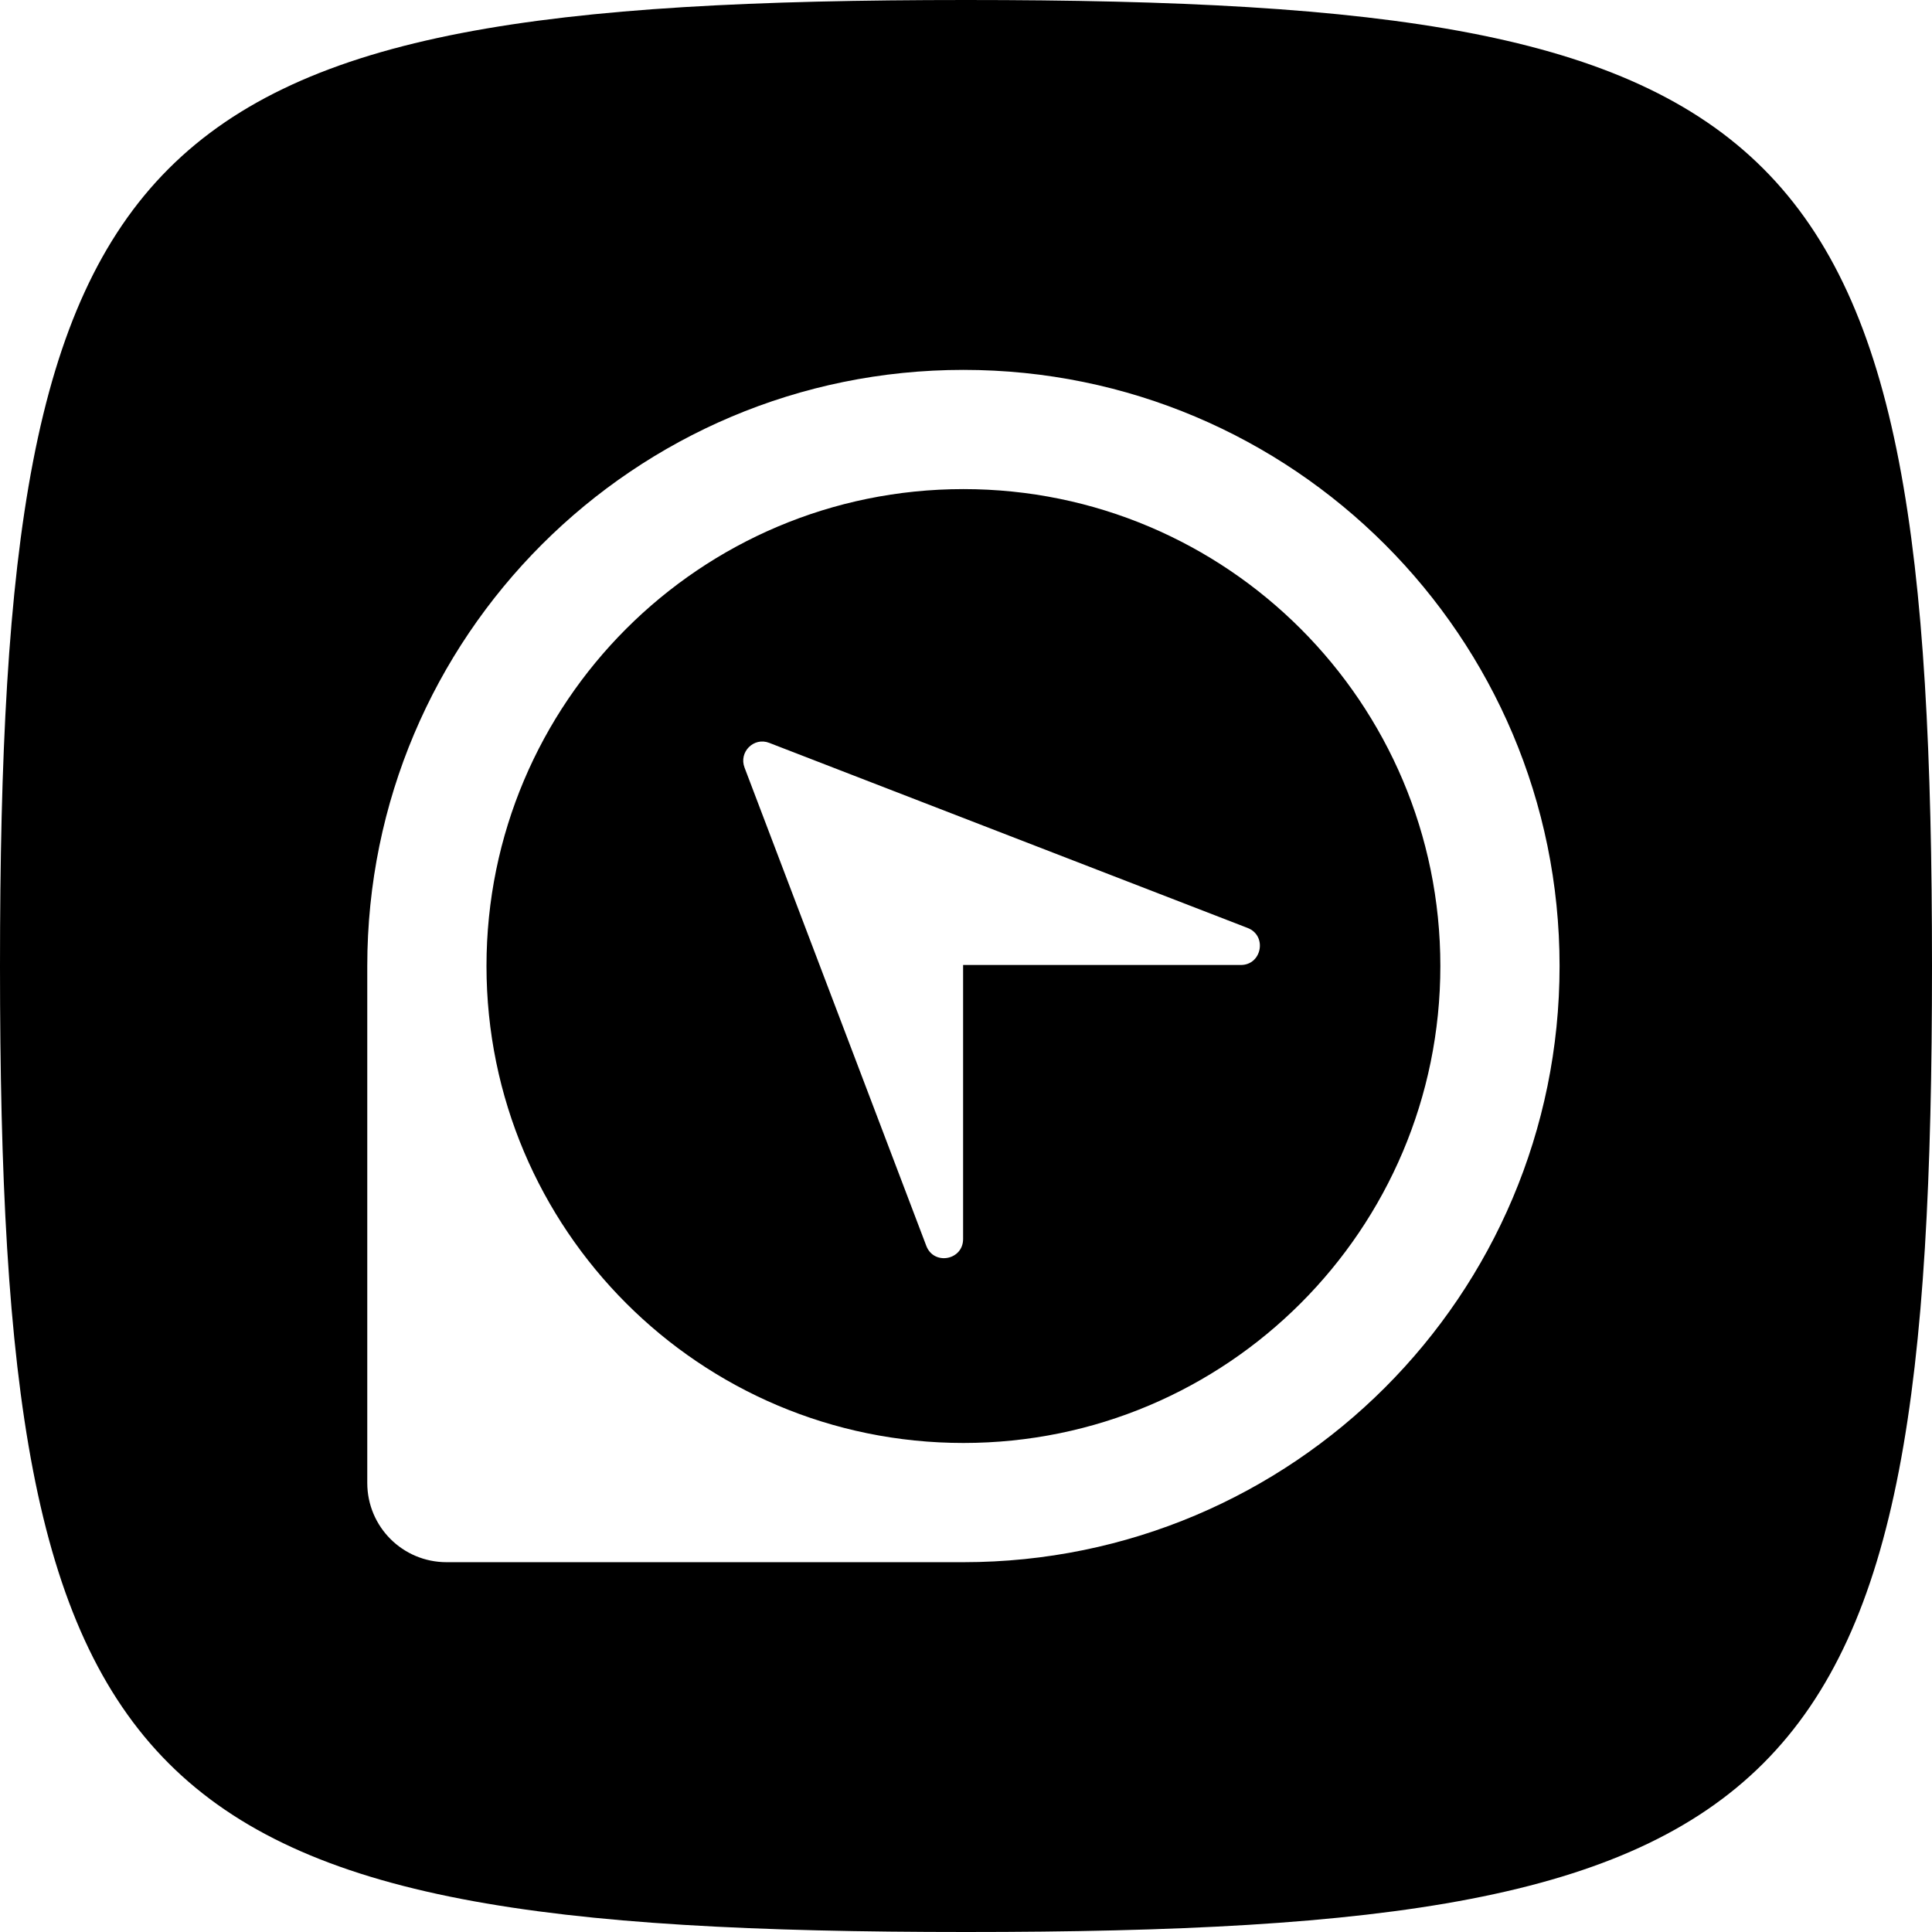
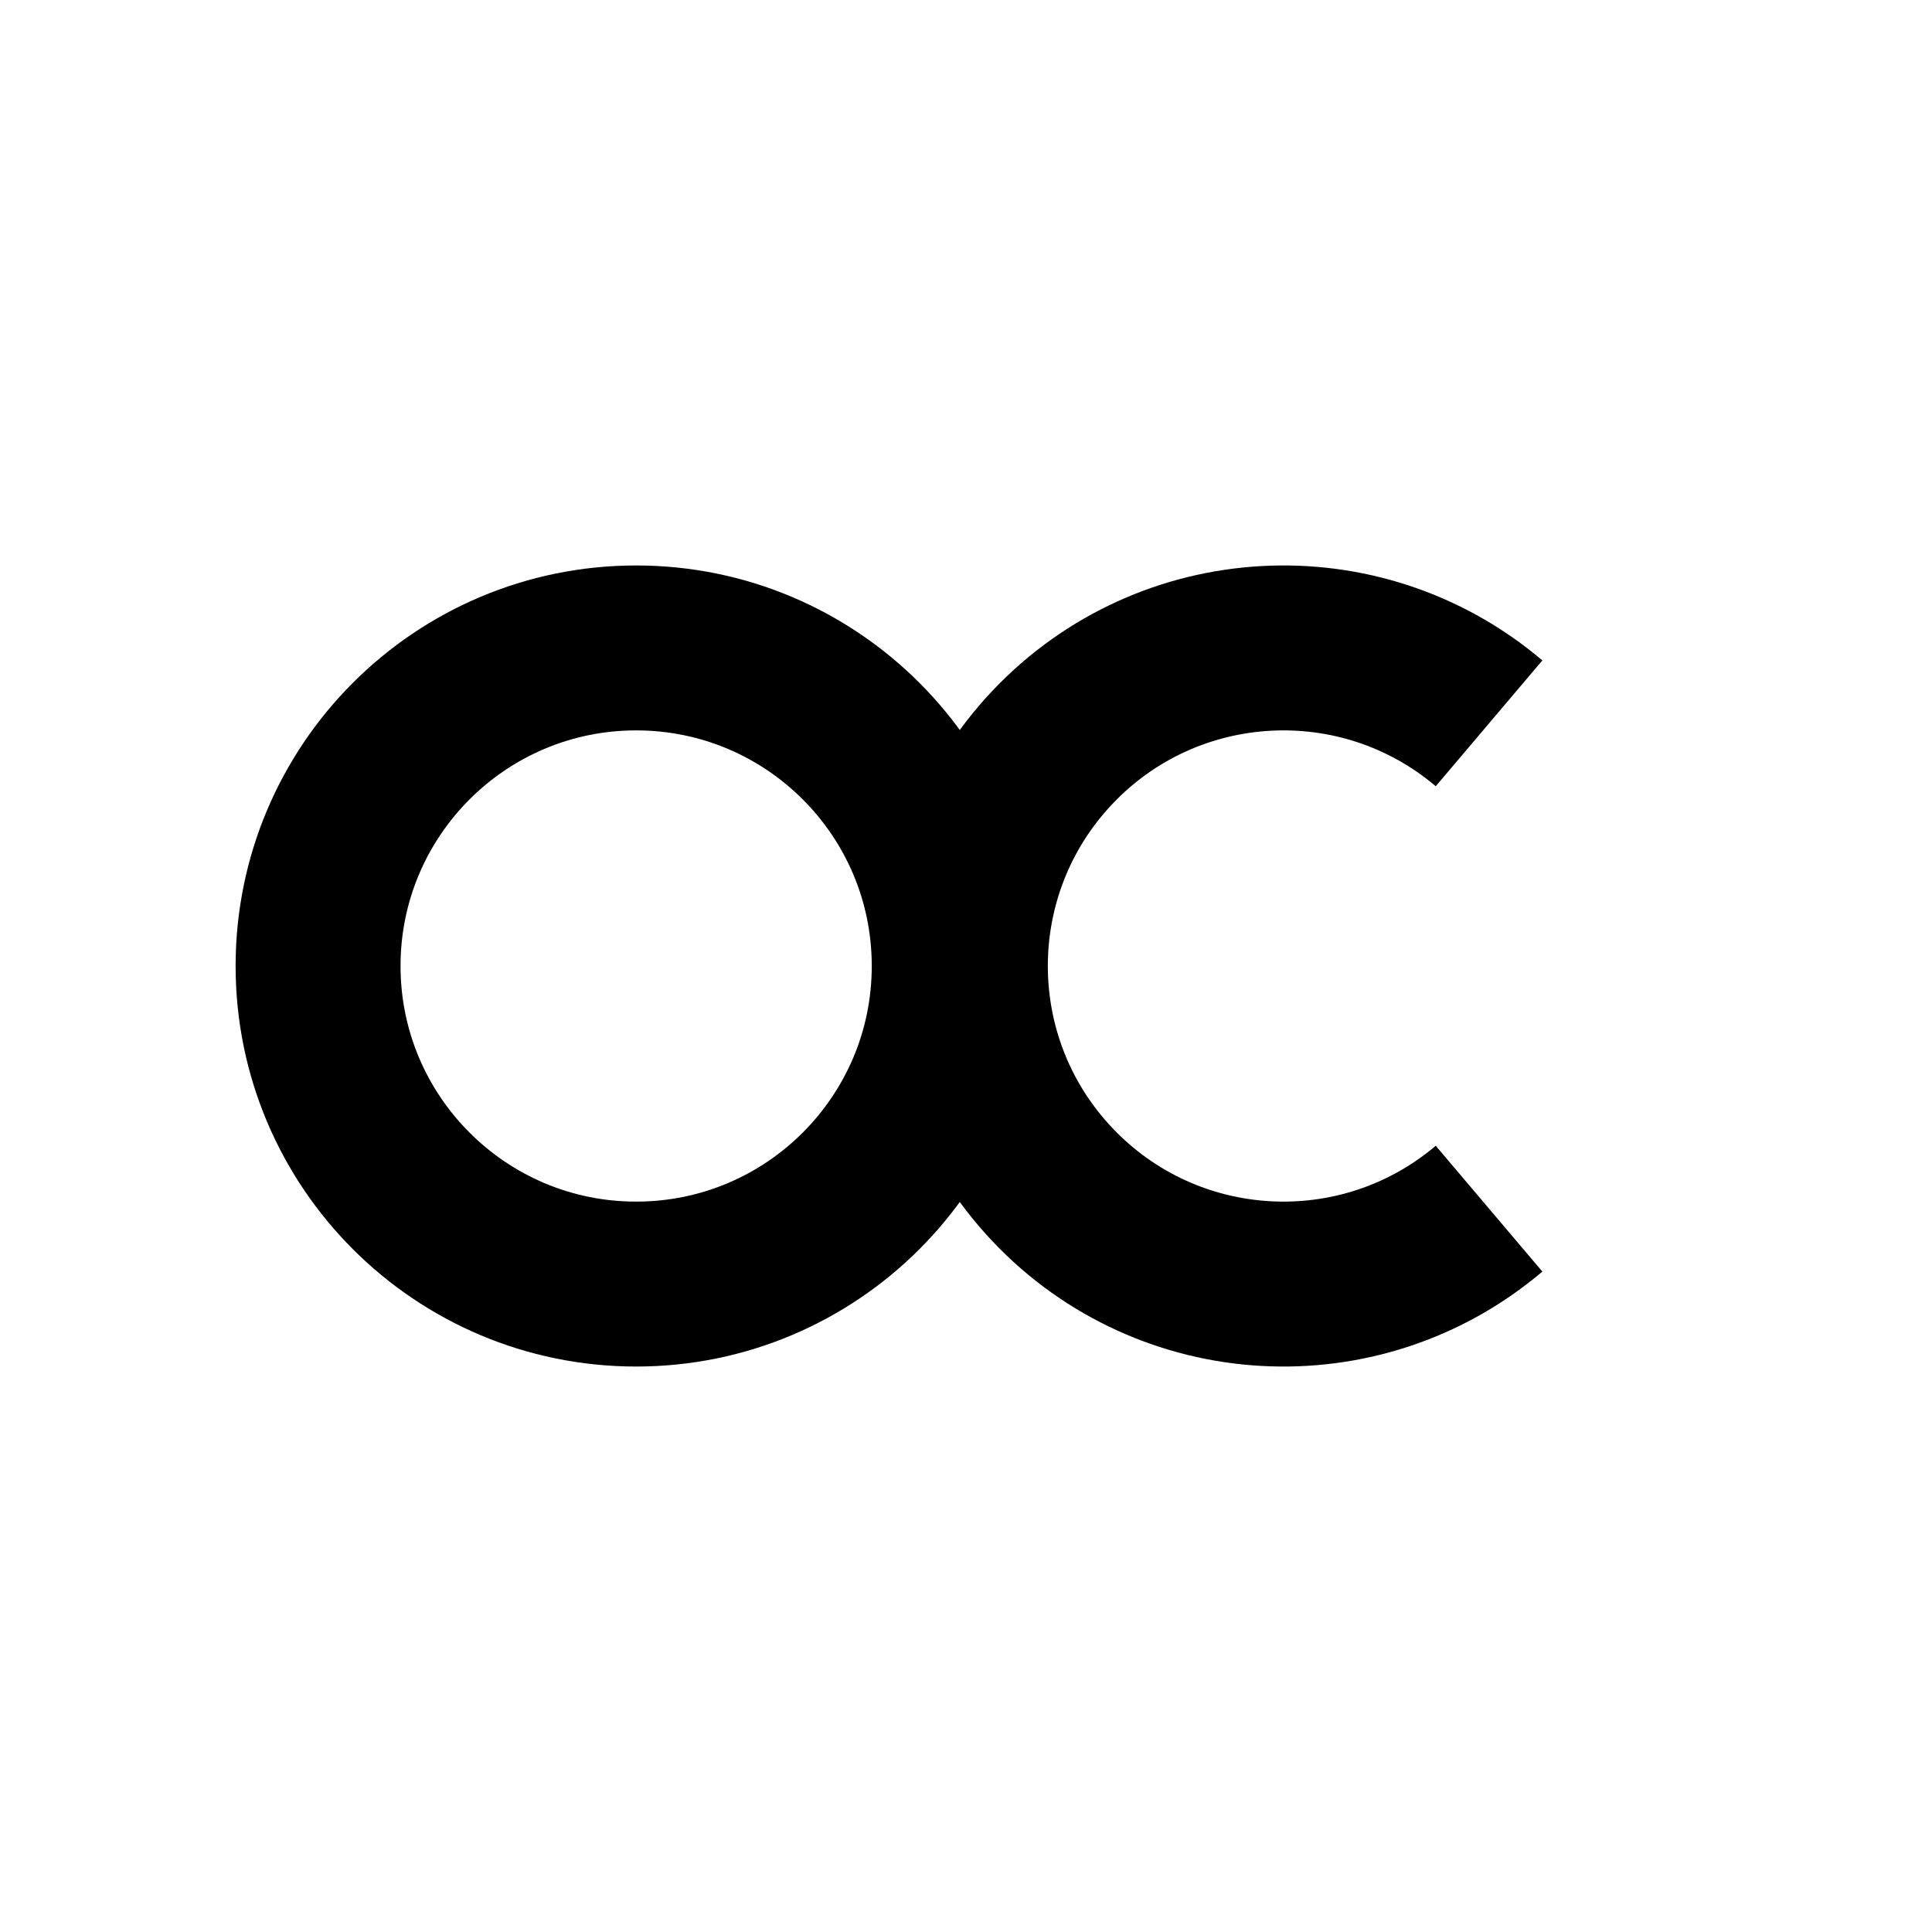
- <svg xmlns="http://www.w3.org/2000/svg" width="82" height="82" viewBox="0 0.727 82 82" fill="none">
-   <path d="M41 0.727C76.575 0.727 82 6.151 82 41.727C82 77.302 76.575 82.727 41 82.727C5.425 82.727 0 77.302 0 41.727C0 6.151 5.425 0.727 41 0.727ZM40.891 16.426C26.916 16.426 15.588 27.754 15.588 41.728C15.588 46.776 15.588 58.022 15.588 63.665C15.588 65.528 17.091 67.031 18.954 67.031H40.891C54.865 67.031 66.193 55.703 66.193 41.728C66.193 27.754 54.865 16.426 40.891 16.426ZM40.891 21.486C52.07 21.486 61.133 30.549 61.133 41.728C61.133 52.908 52.07 61.971 40.891 61.971C29.711 61.971 20.648 52.908 20.648 41.728C20.648 30.549 29.711 21.486 40.891 21.486ZM32.645 32.255C31.992 32.003 31.35 32.647 31.6 33.304L39.315 53.605C39.635 54.447 40.877 54.216 40.877 53.315V41.684H52.665C53.56 41.684 53.791 40.437 52.955 40.113L32.645 32.255Z" fill="currentColor" />
+ <svg xmlns="http://www.w3.org/2000/svg" width="82" height="82" viewBox="0 0 82 82" fill="none">
+   <circle cx="27" cy="41" r="13.5" fill="none" stroke="currentColor" stroke-width="7" />
+   <path d="M63.2 51.3 A13.5 13.5 0 1 1 63.2 30.7" fill="none" stroke="currentColor" stroke-width="7" />
</svg>
